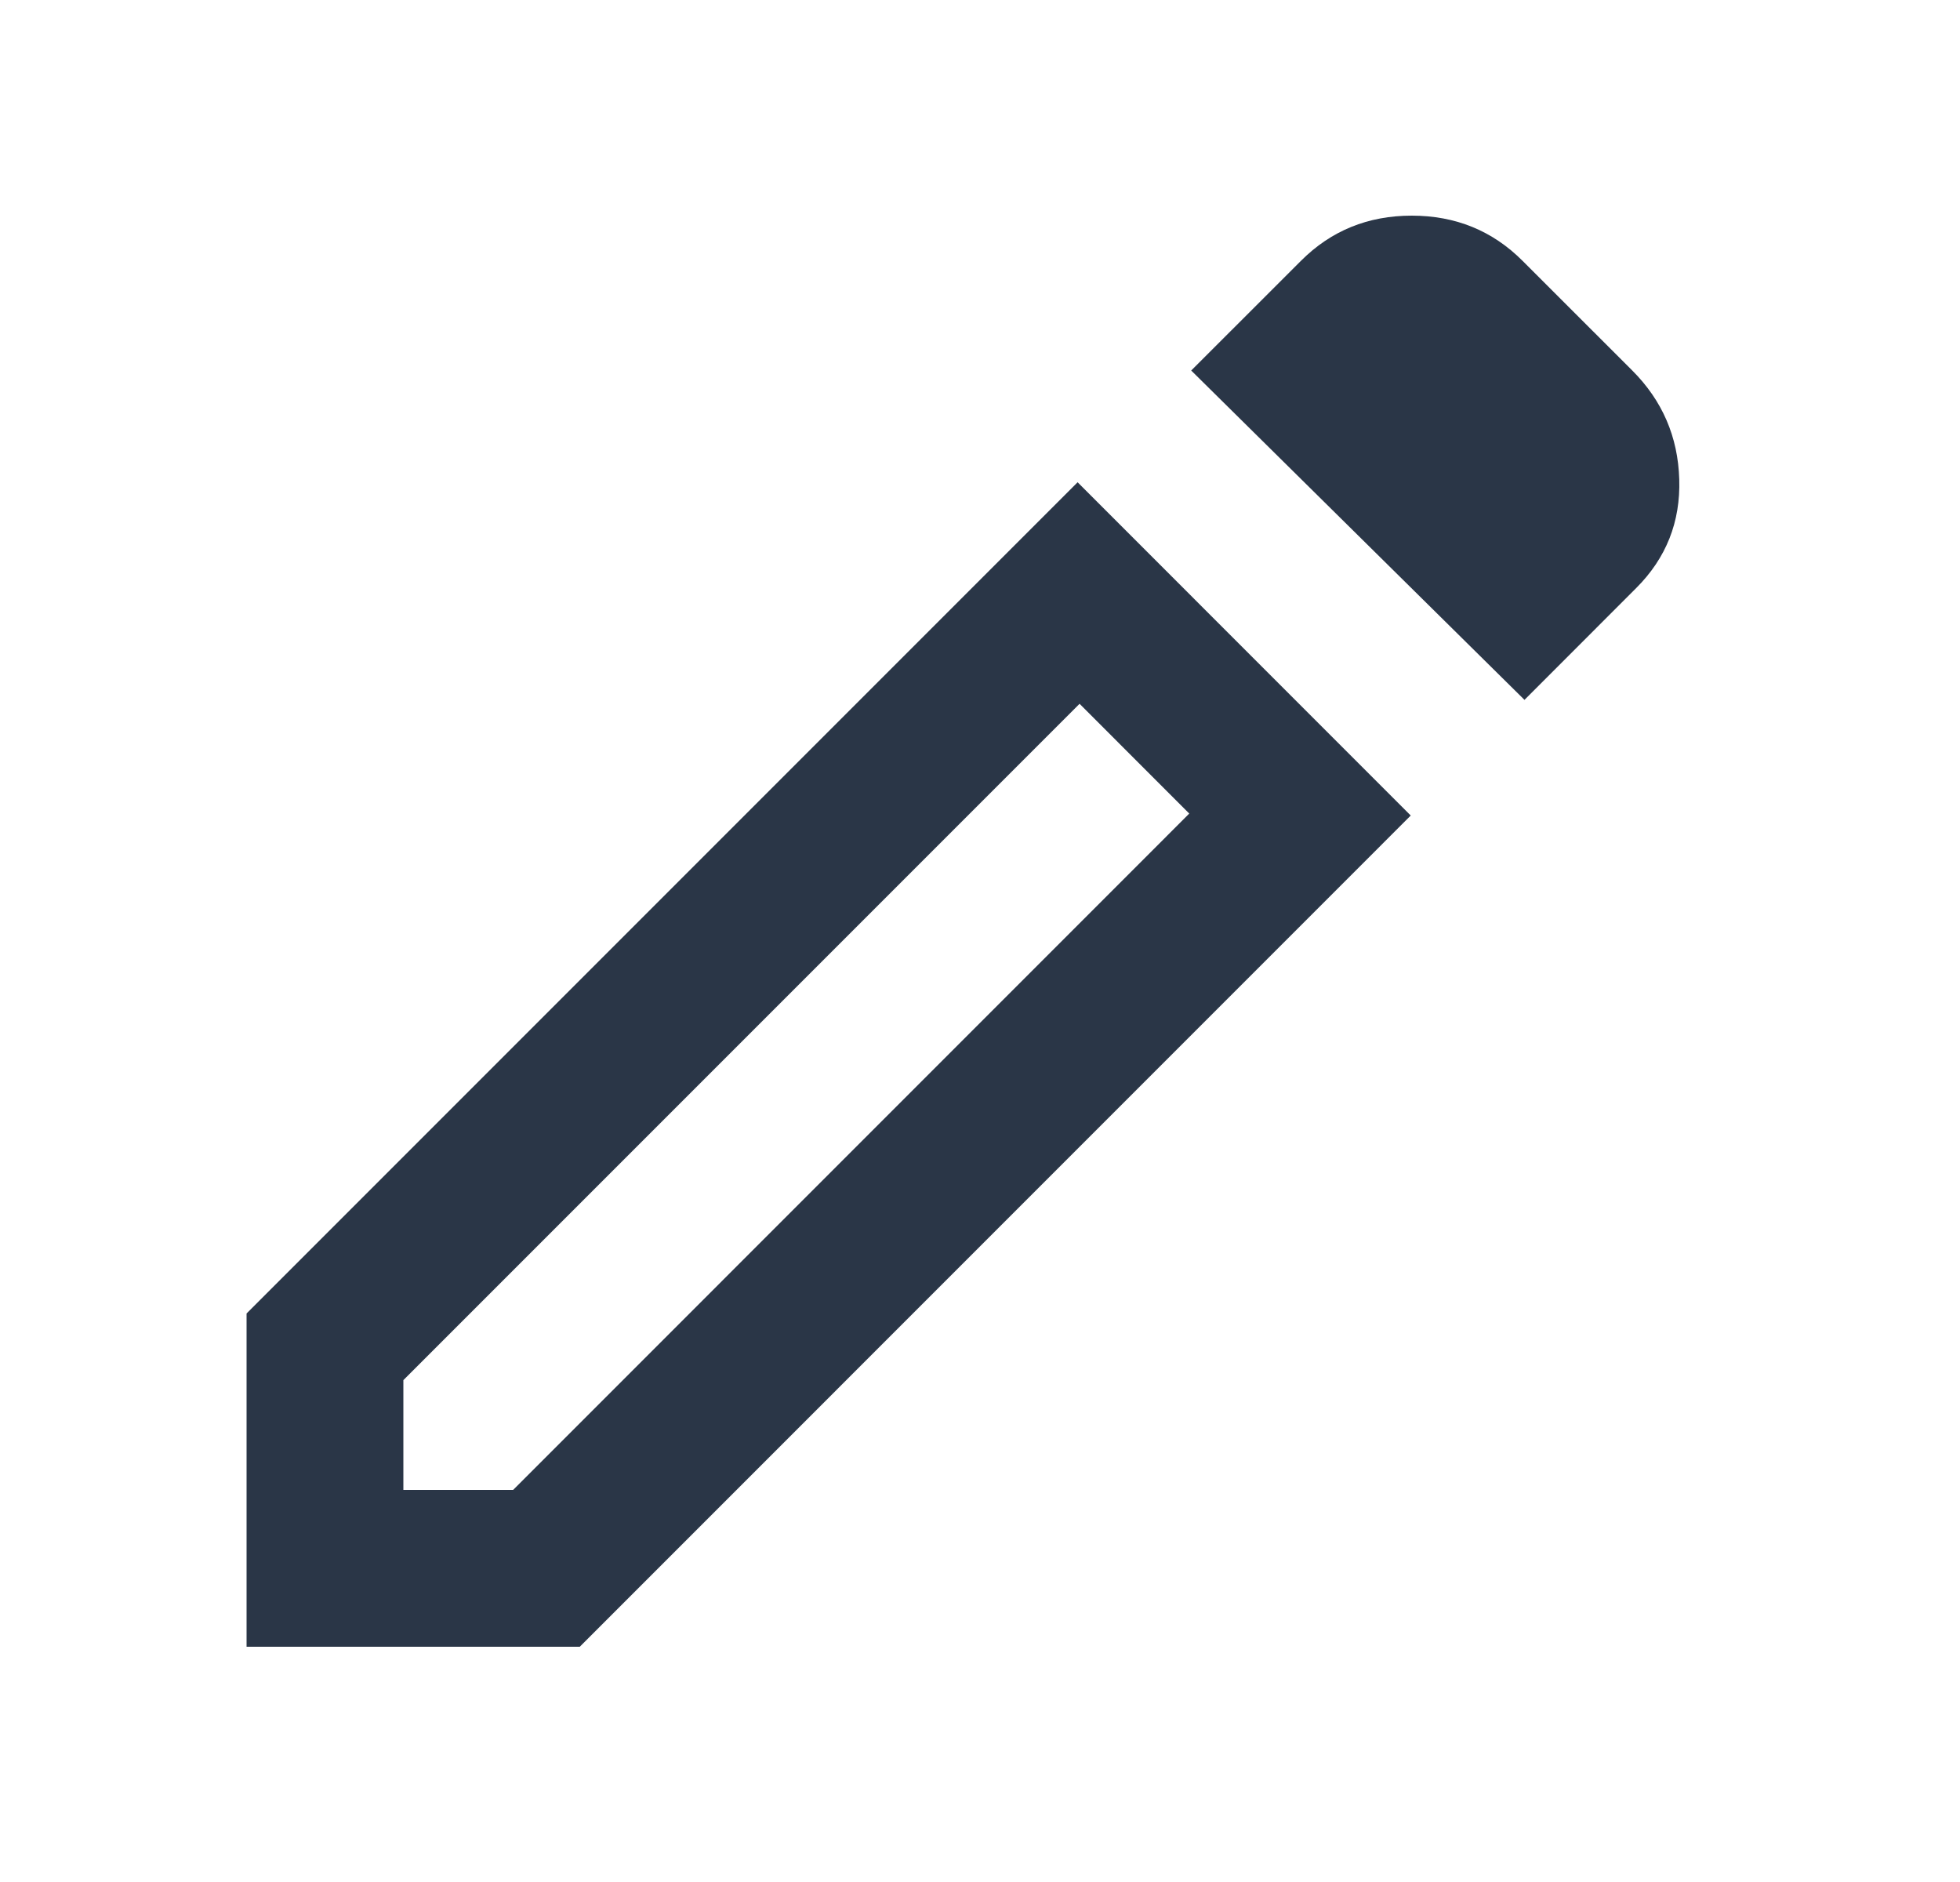
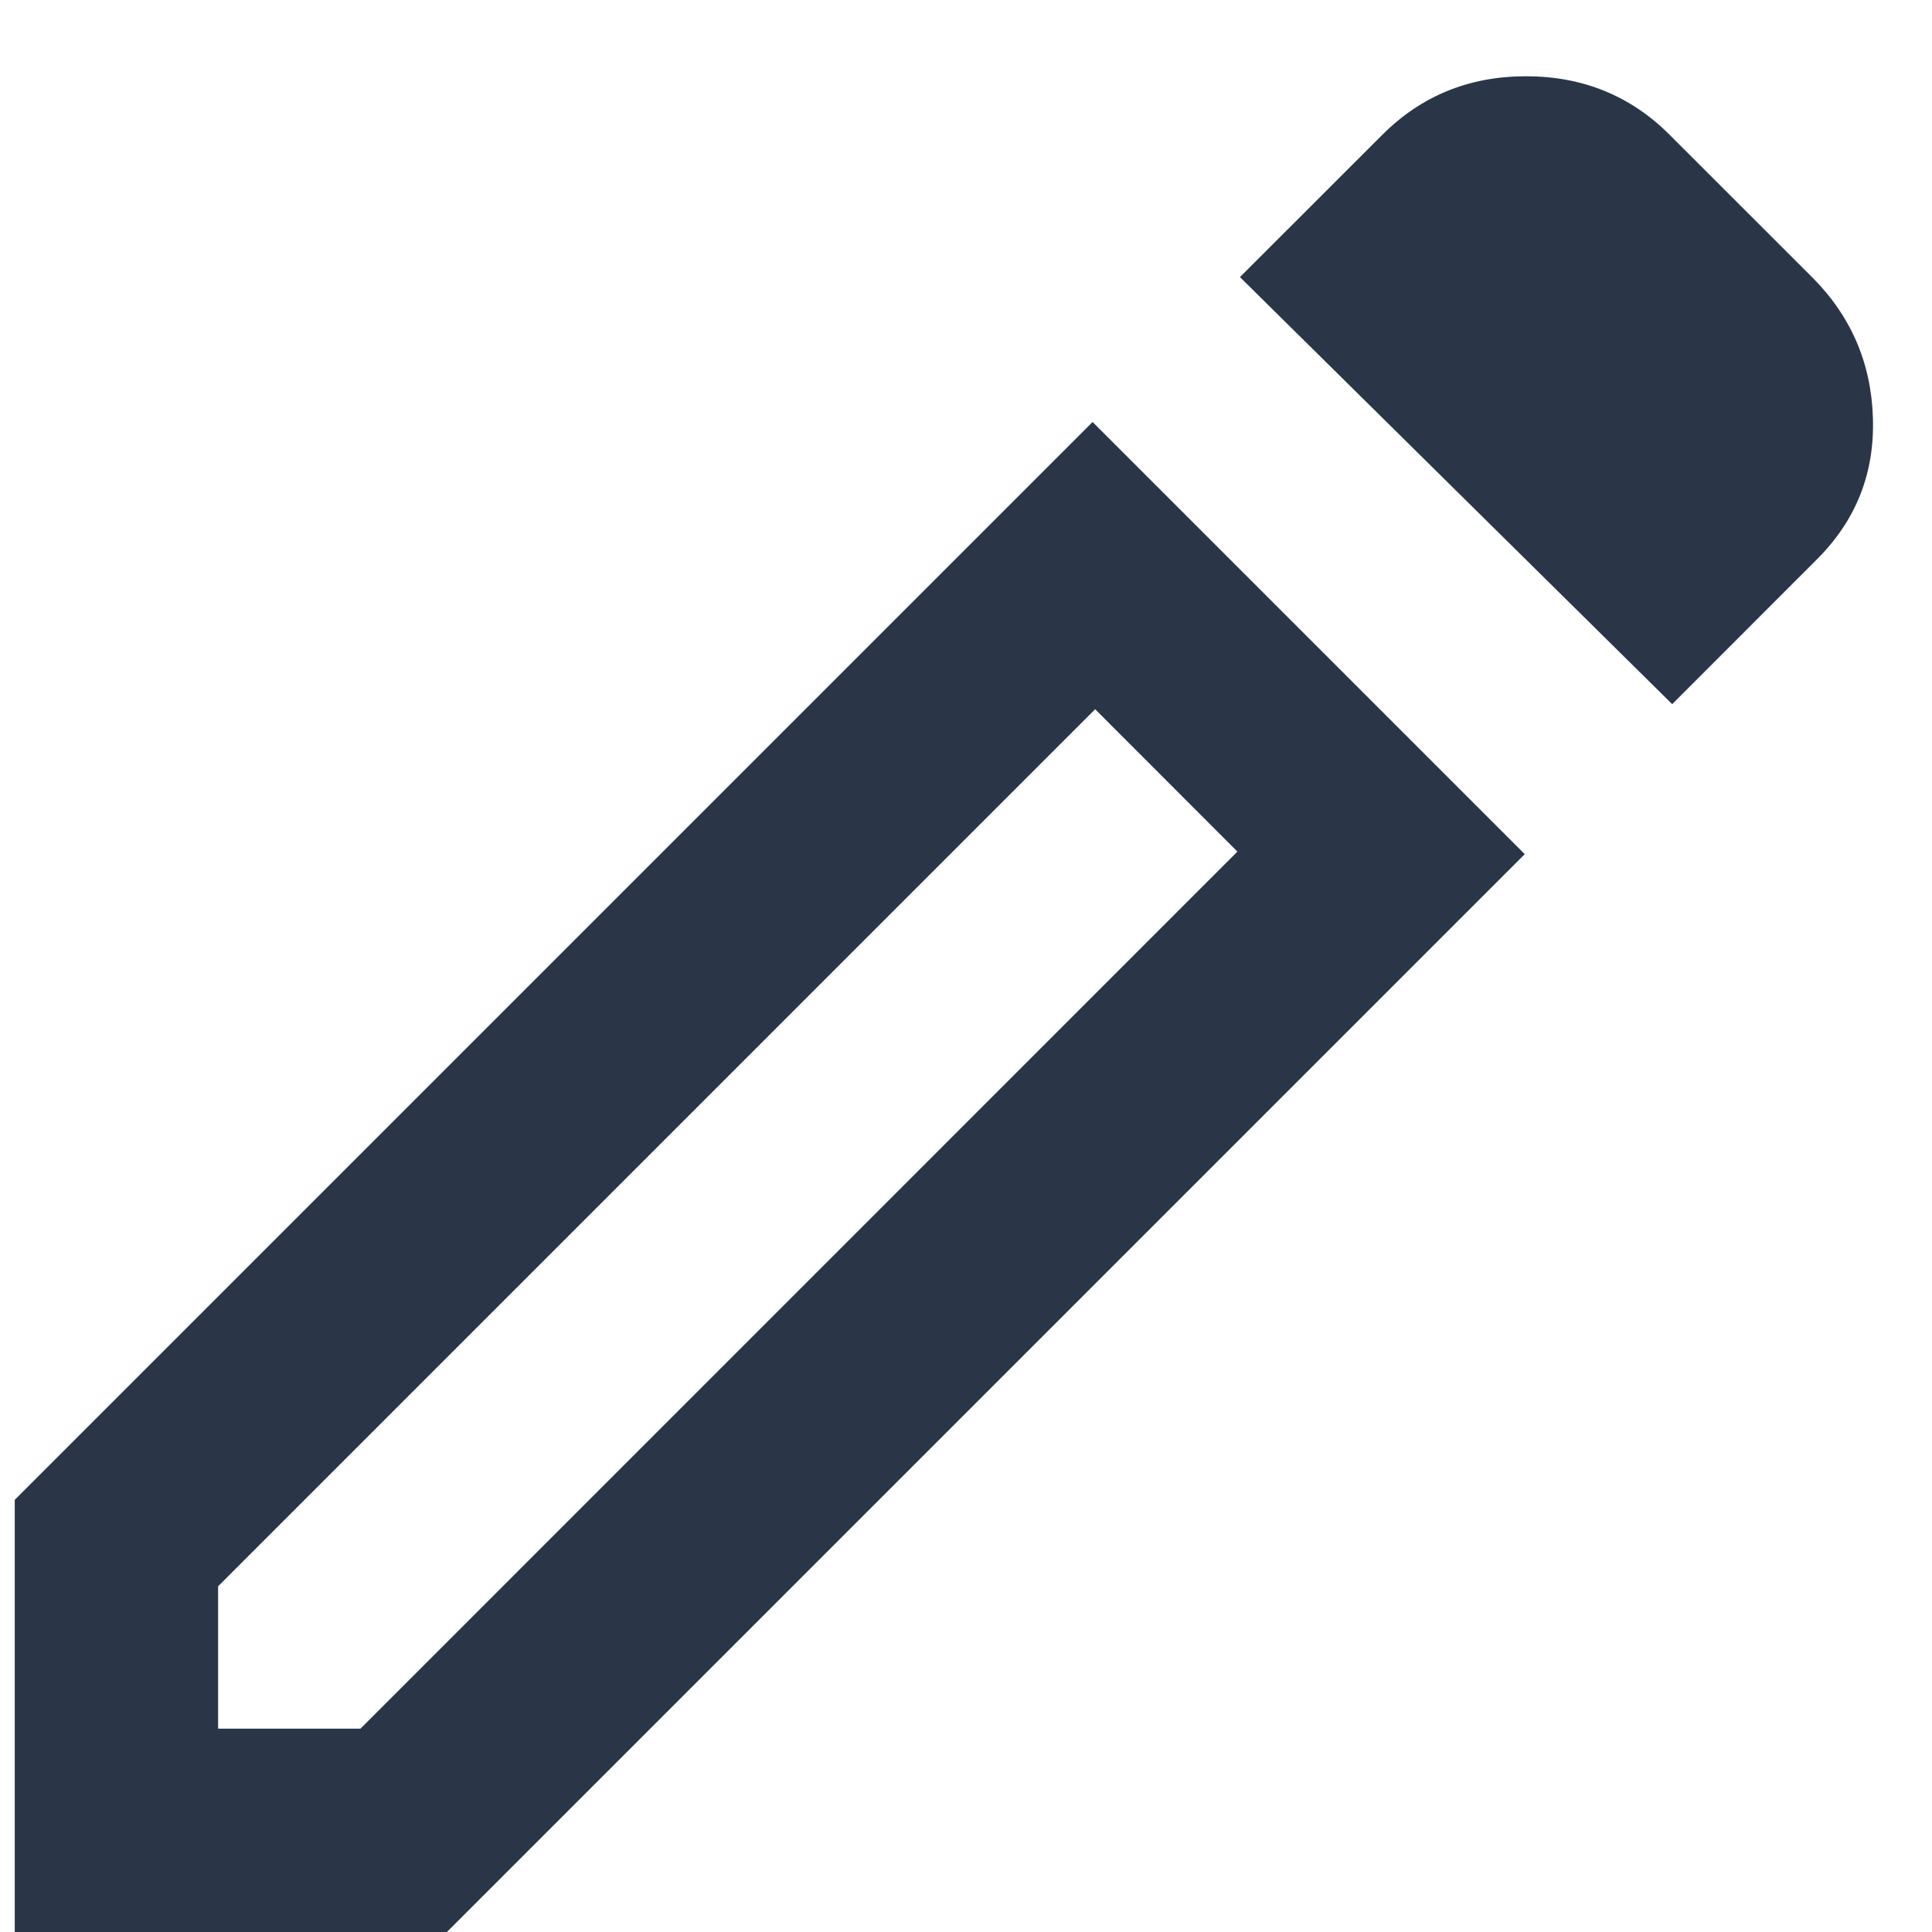
- <svg xmlns="http://www.w3.org/2000/svg" width="25" height="24" viewBox="0 0 25 24" fill="none">
-   <mask id="mask0_75592_9969" style="mask-type:alpha" maskUnits="userSpaceOnUse" x="0" y="0" width="25" height="24">
-     <rect x="0.145" width="24" height="24" fill="#D9D9D9" />
-   </mask>
-   <g mask="url(#mask0_75592_9969)">
-     <path d="M5.145 19H6.545L15.169 10.375L13.77 8.975L5.145 17.6V19ZM19.445 8.925L15.194 4.725L16.595 3.325C16.978 2.942 17.449 2.75 18.007 2.75C18.565 2.75 19.036 2.942 19.419 3.325L20.82 4.725C21.203 5.108 21.403 5.571 21.419 6.112C21.436 6.654 21.253 7.117 20.869 7.5L19.445 8.925ZM17.994 10.4L7.395 21H3.145V16.75L13.745 6.15L17.994 10.4Z" fill="#2A3647" />
-   </g>
+ <svg xmlns="http://www.w3.org/2000/svg" width="19" height="19" viewBox="0 0 19 19" fill="none">
+   <path d="M2.145 17H3.545L12.169 8.375L10.77 6.975L2.145 15.6V17ZM16.445 6.925L12.194 2.725L13.595 1.325C13.978 0.942 14.449 0.75 15.007 0.75C15.565 0.75 16.036 0.942 16.419 1.325L17.82 2.725C18.203 3.108 18.403 3.571 18.419 4.112C18.436 4.654 18.253 5.117 17.869 5.5L16.445 6.925ZM14.995 8.4L4.395 19H0.145V14.75L10.745 4.15L14.995 8.4Z" fill="#2A3647" />
</svg>
